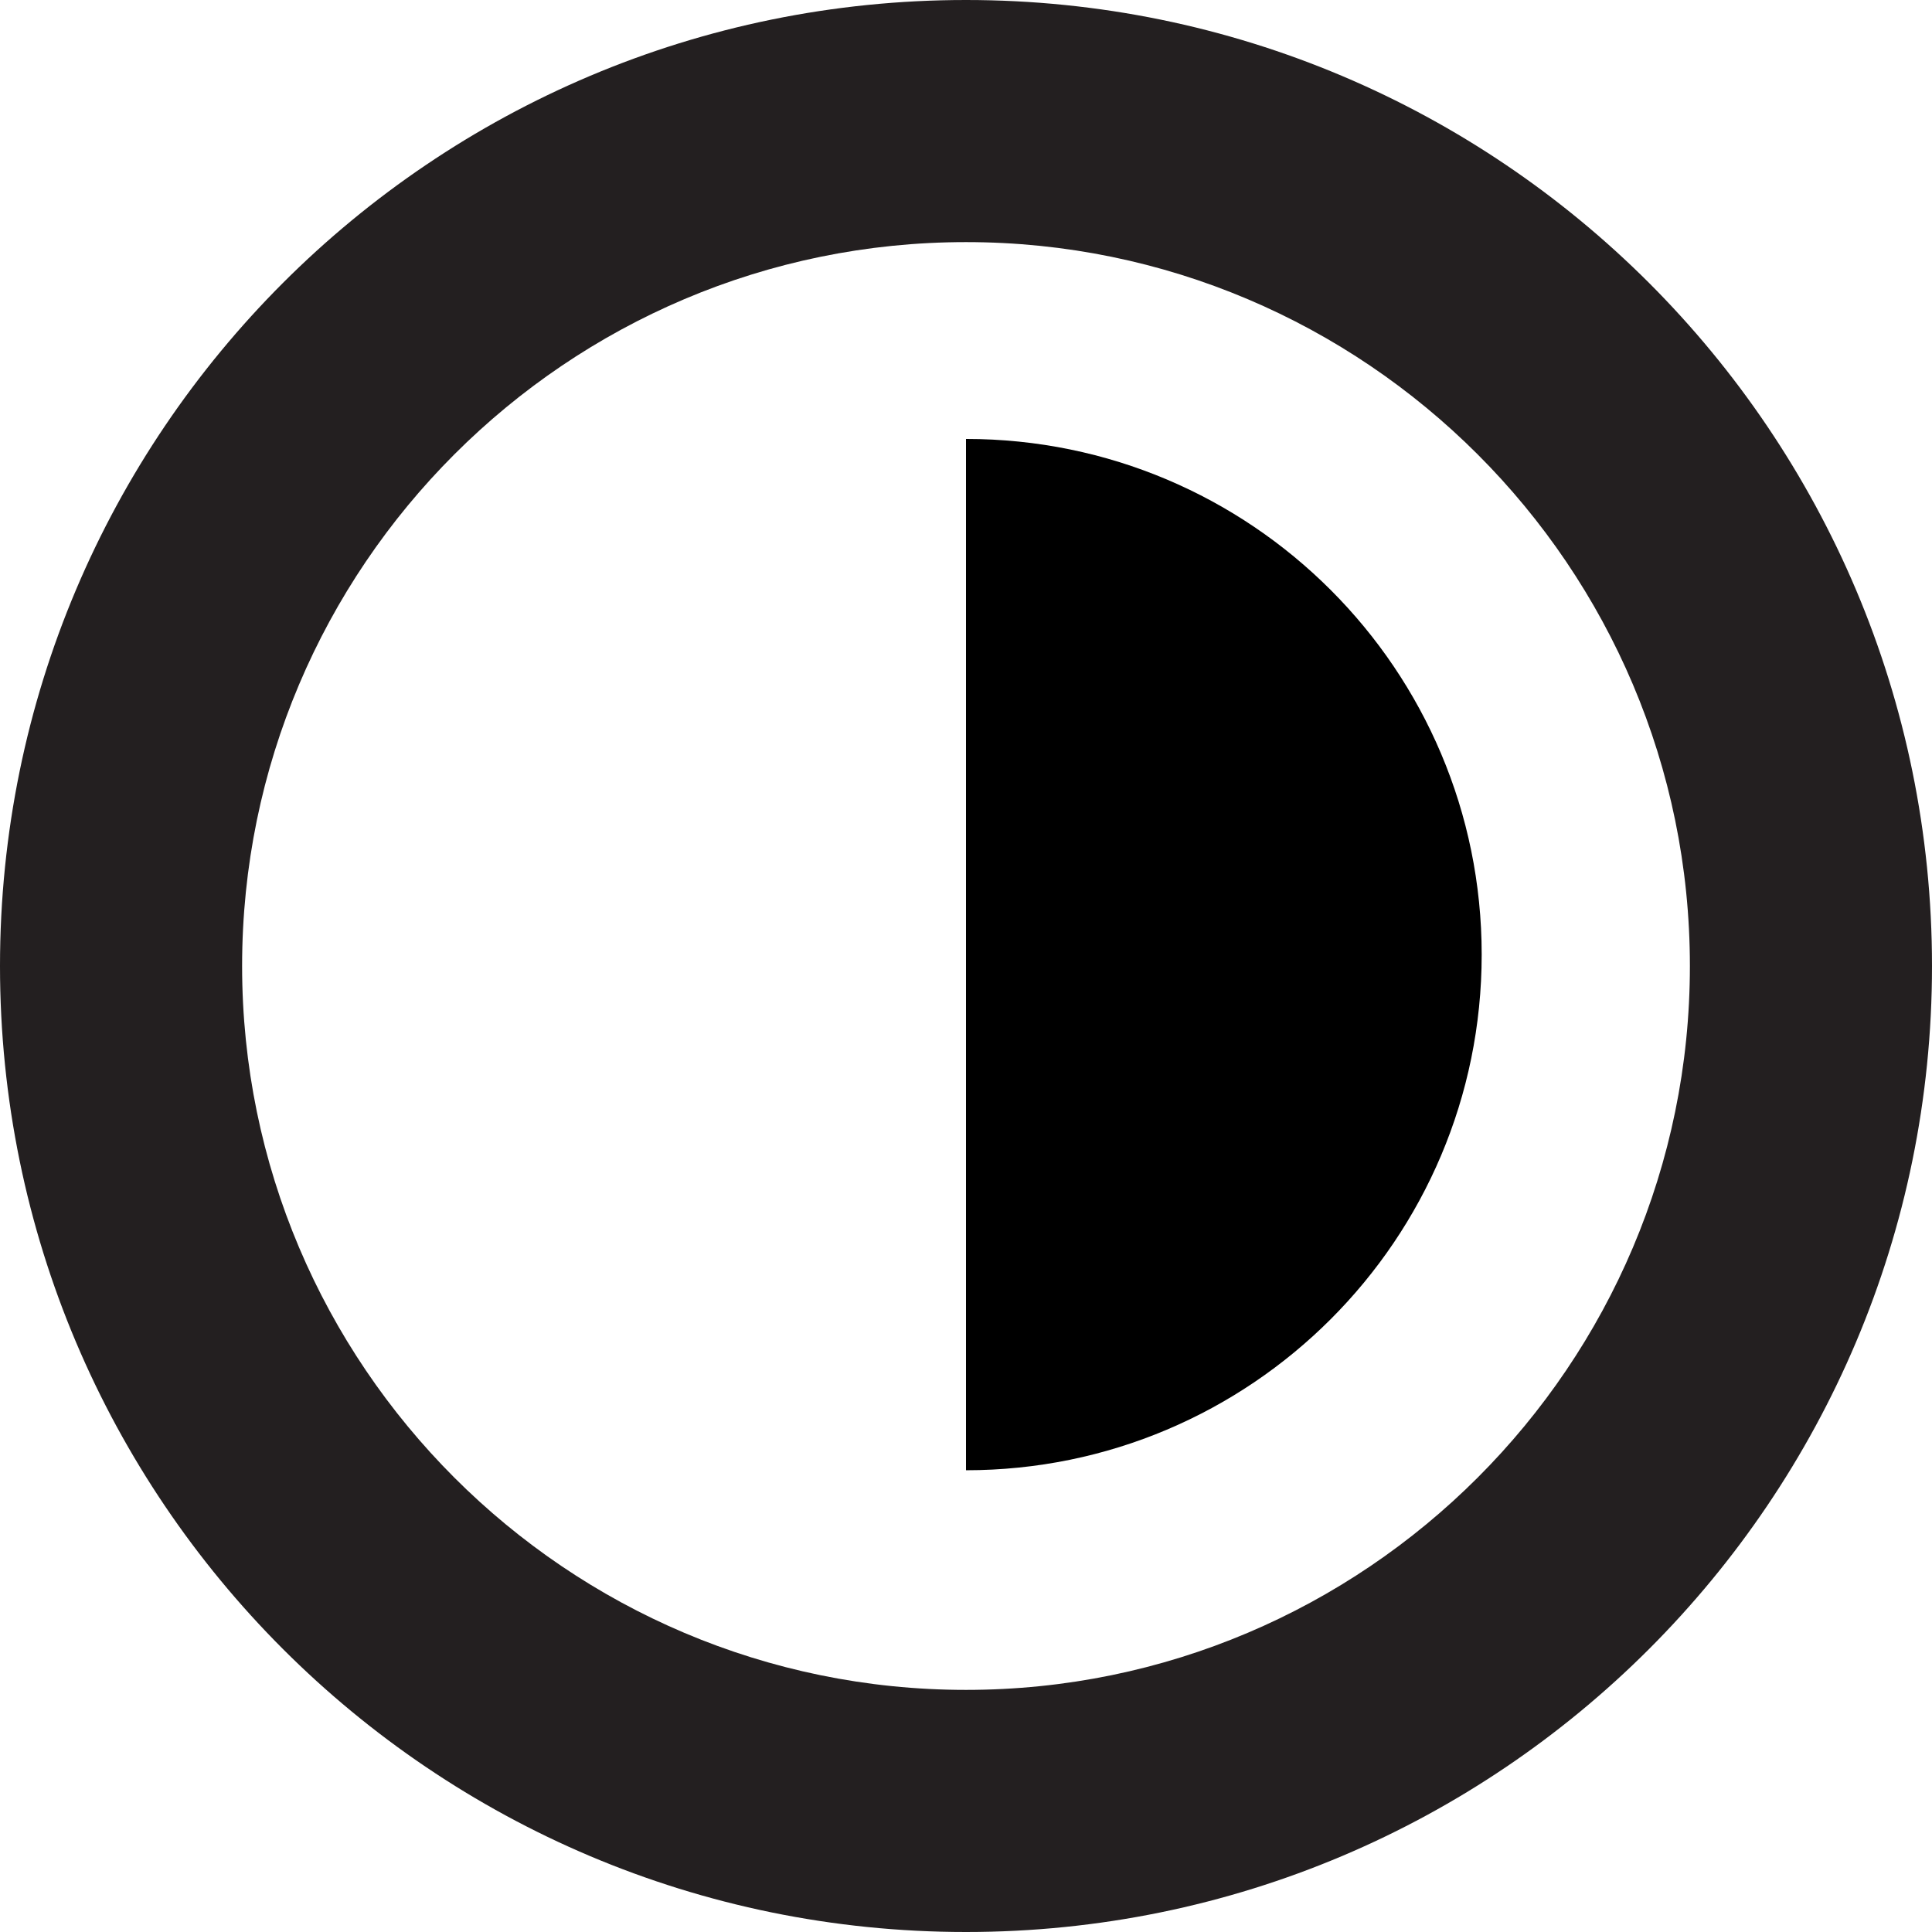
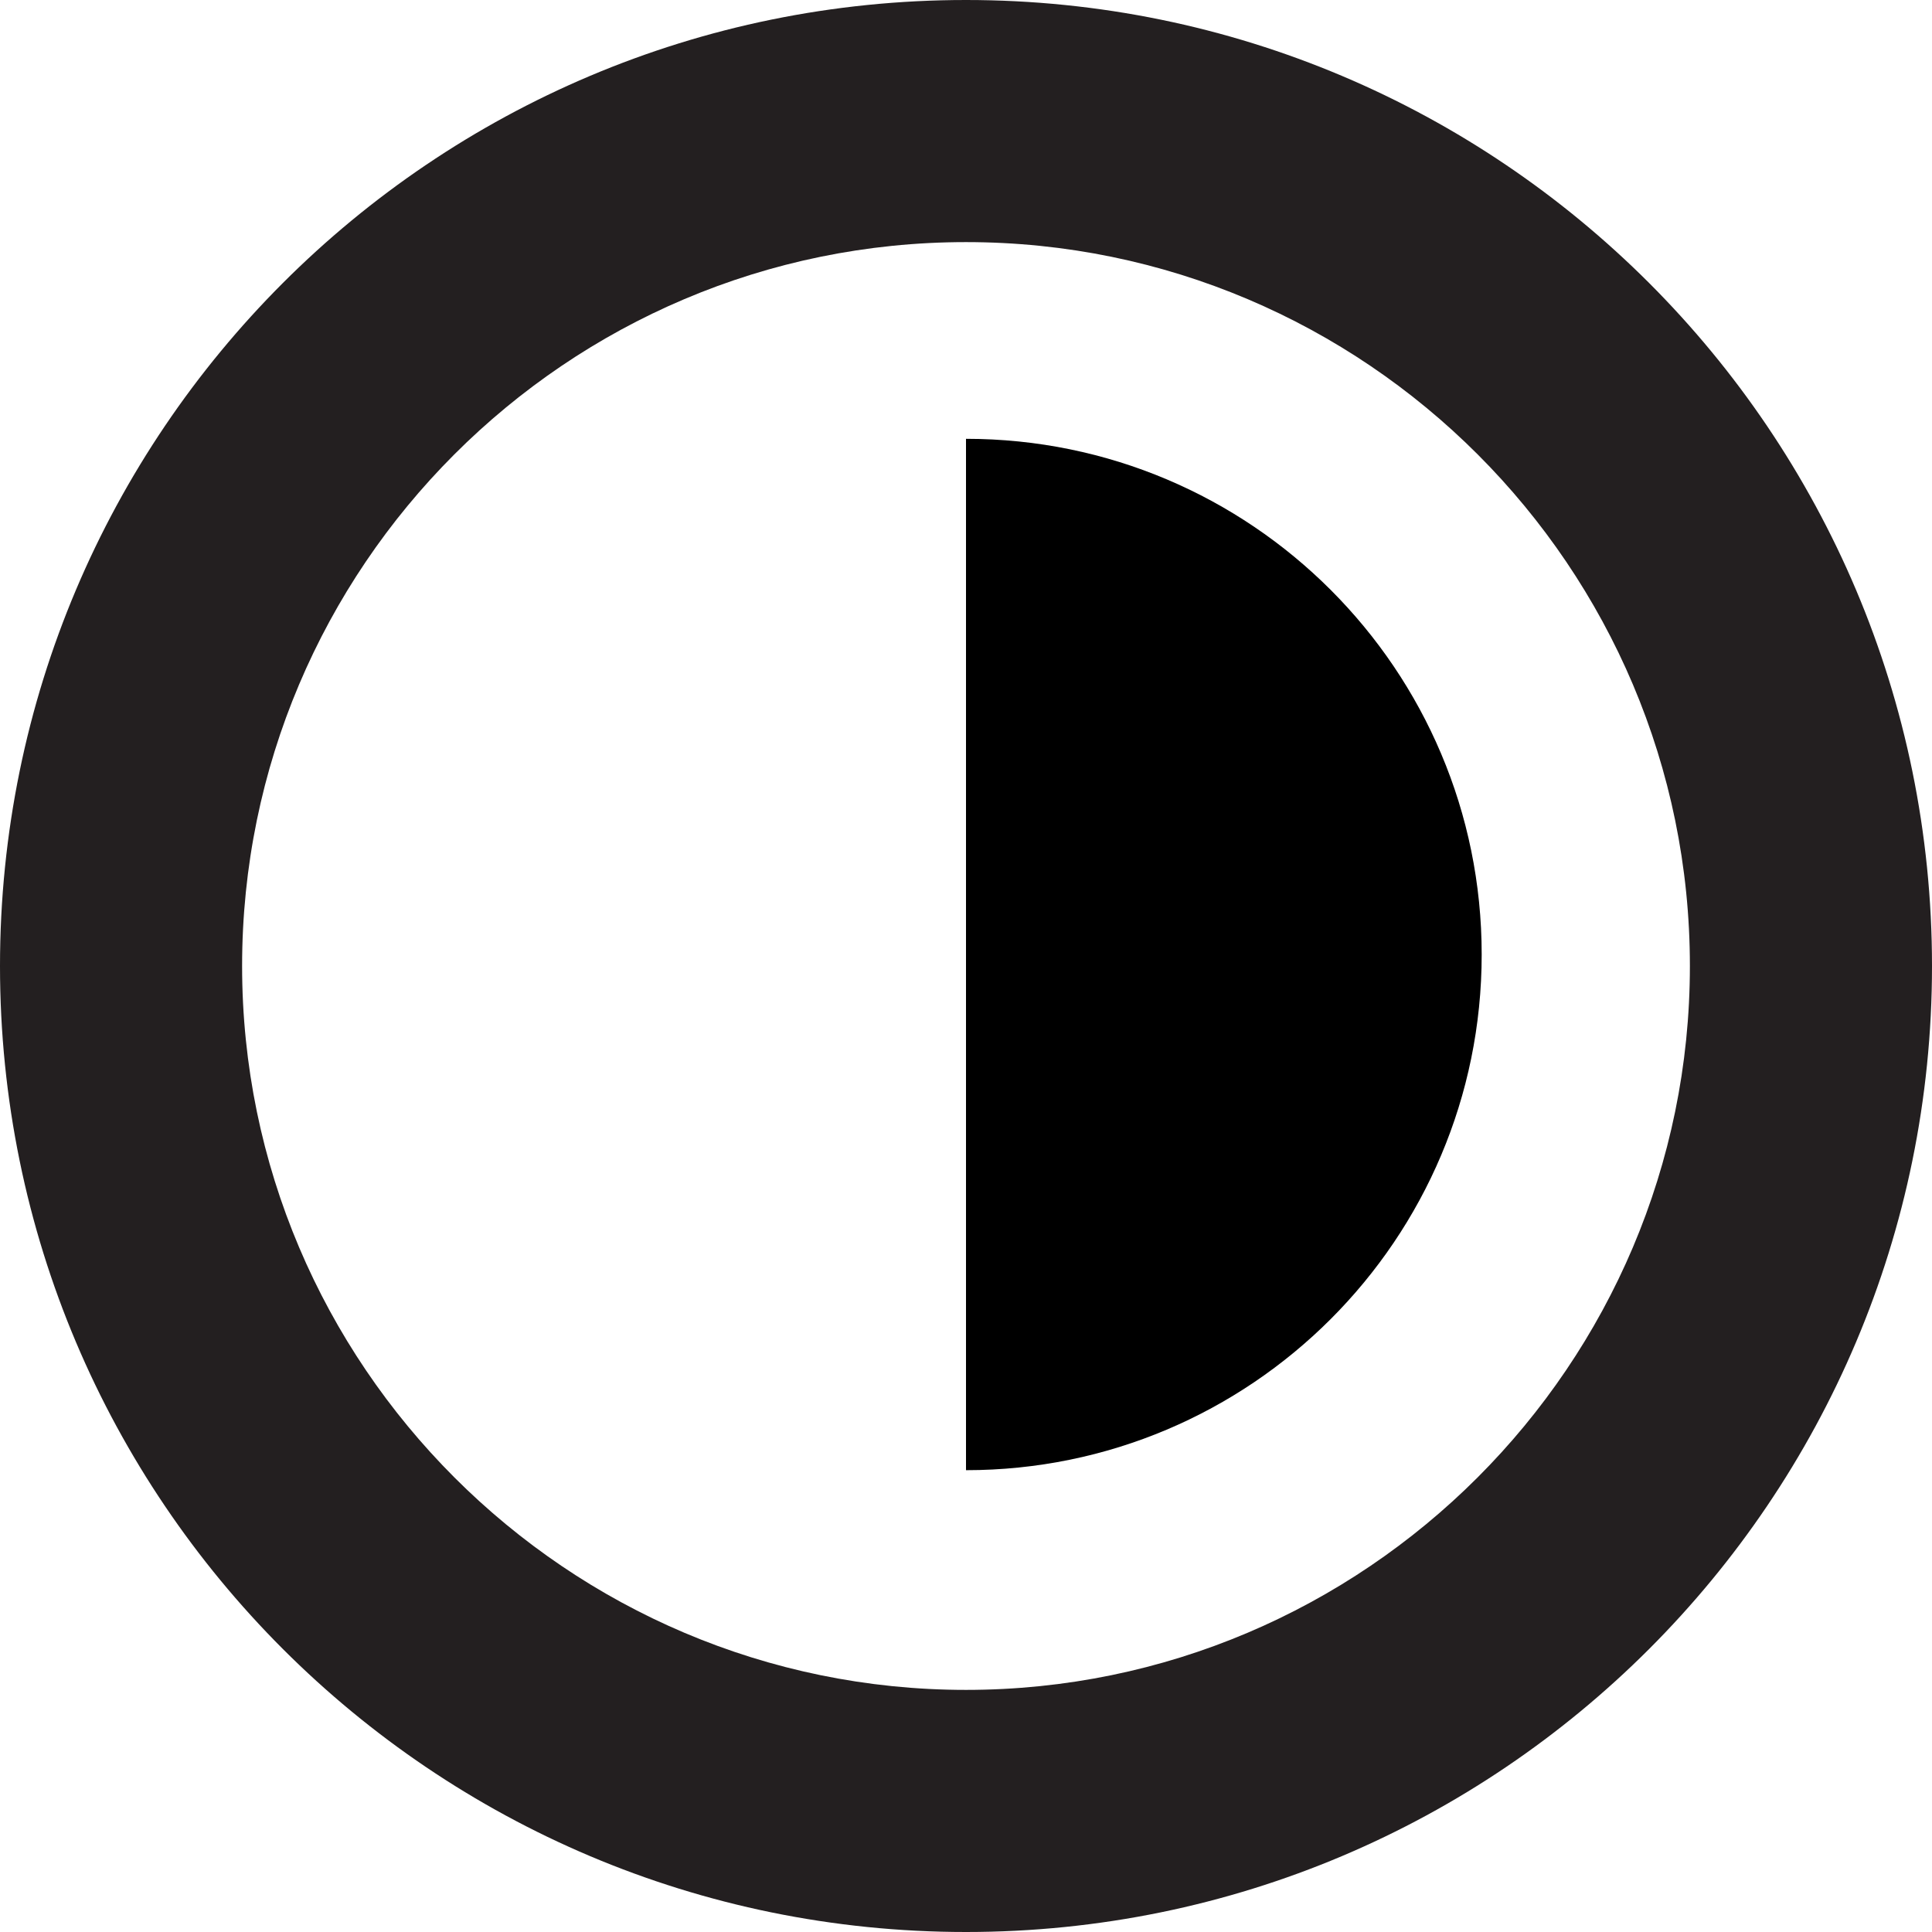
- <svg xmlns="http://www.w3.org/2000/svg" version="1.0" id="Layer_1" x="0px" y="0px" width="31.92px" height="31.92px" viewBox="-35.422 -7.96 31.92 31.92" enable-background="new -35.422 -7.96 31.92 31.92" xml:space="preserve">
-   <path fill="#231F20" d="M-19.462-3.96c6.595,0,11.96,5.365,11.96,11.96s-5.365,11.96-11.96,11.96S-31.422,14.595-31.422,8 S-26.057-3.96-19.462-3.96 M-19.462-7.96c-8.814,0-15.96,7.145-15.96,15.96c0,8.813,7.146,15.96,15.96,15.96S-3.502,16.813-3.502,8 C-3.502-0.815-10.648-7.96-19.462-7.96L-19.462-7.96z" />
-   <path d="M-19.462,16.331c4.706,0,8.52-3.813,8.52-8.52c0-4.705-3.813-8.519-8.52-8.519" />
+ <svg xmlns="http://www.w3.org/2000/svg" version="1" width="31.92" height="31.92" viewBox="-35.42 -7.96 31.92 31.92">
+   <path fill="#231F20" d="M-19.46-3.96C-12.86-3.96-7.5 1.41-7.5 8s-5.37 11.96-11.96 11.96S-31.42 14.59-31.42 8s5.36-11.96 11.96-11.96m0-4a15.96 15.96 0 1 0 0 31.92 15.96 15.96 0 0 0 0-31.92z" />
+   <path d="M-19.46 16.33a8.52 8.52 0 1 0 0-17.04" />
</svg>
